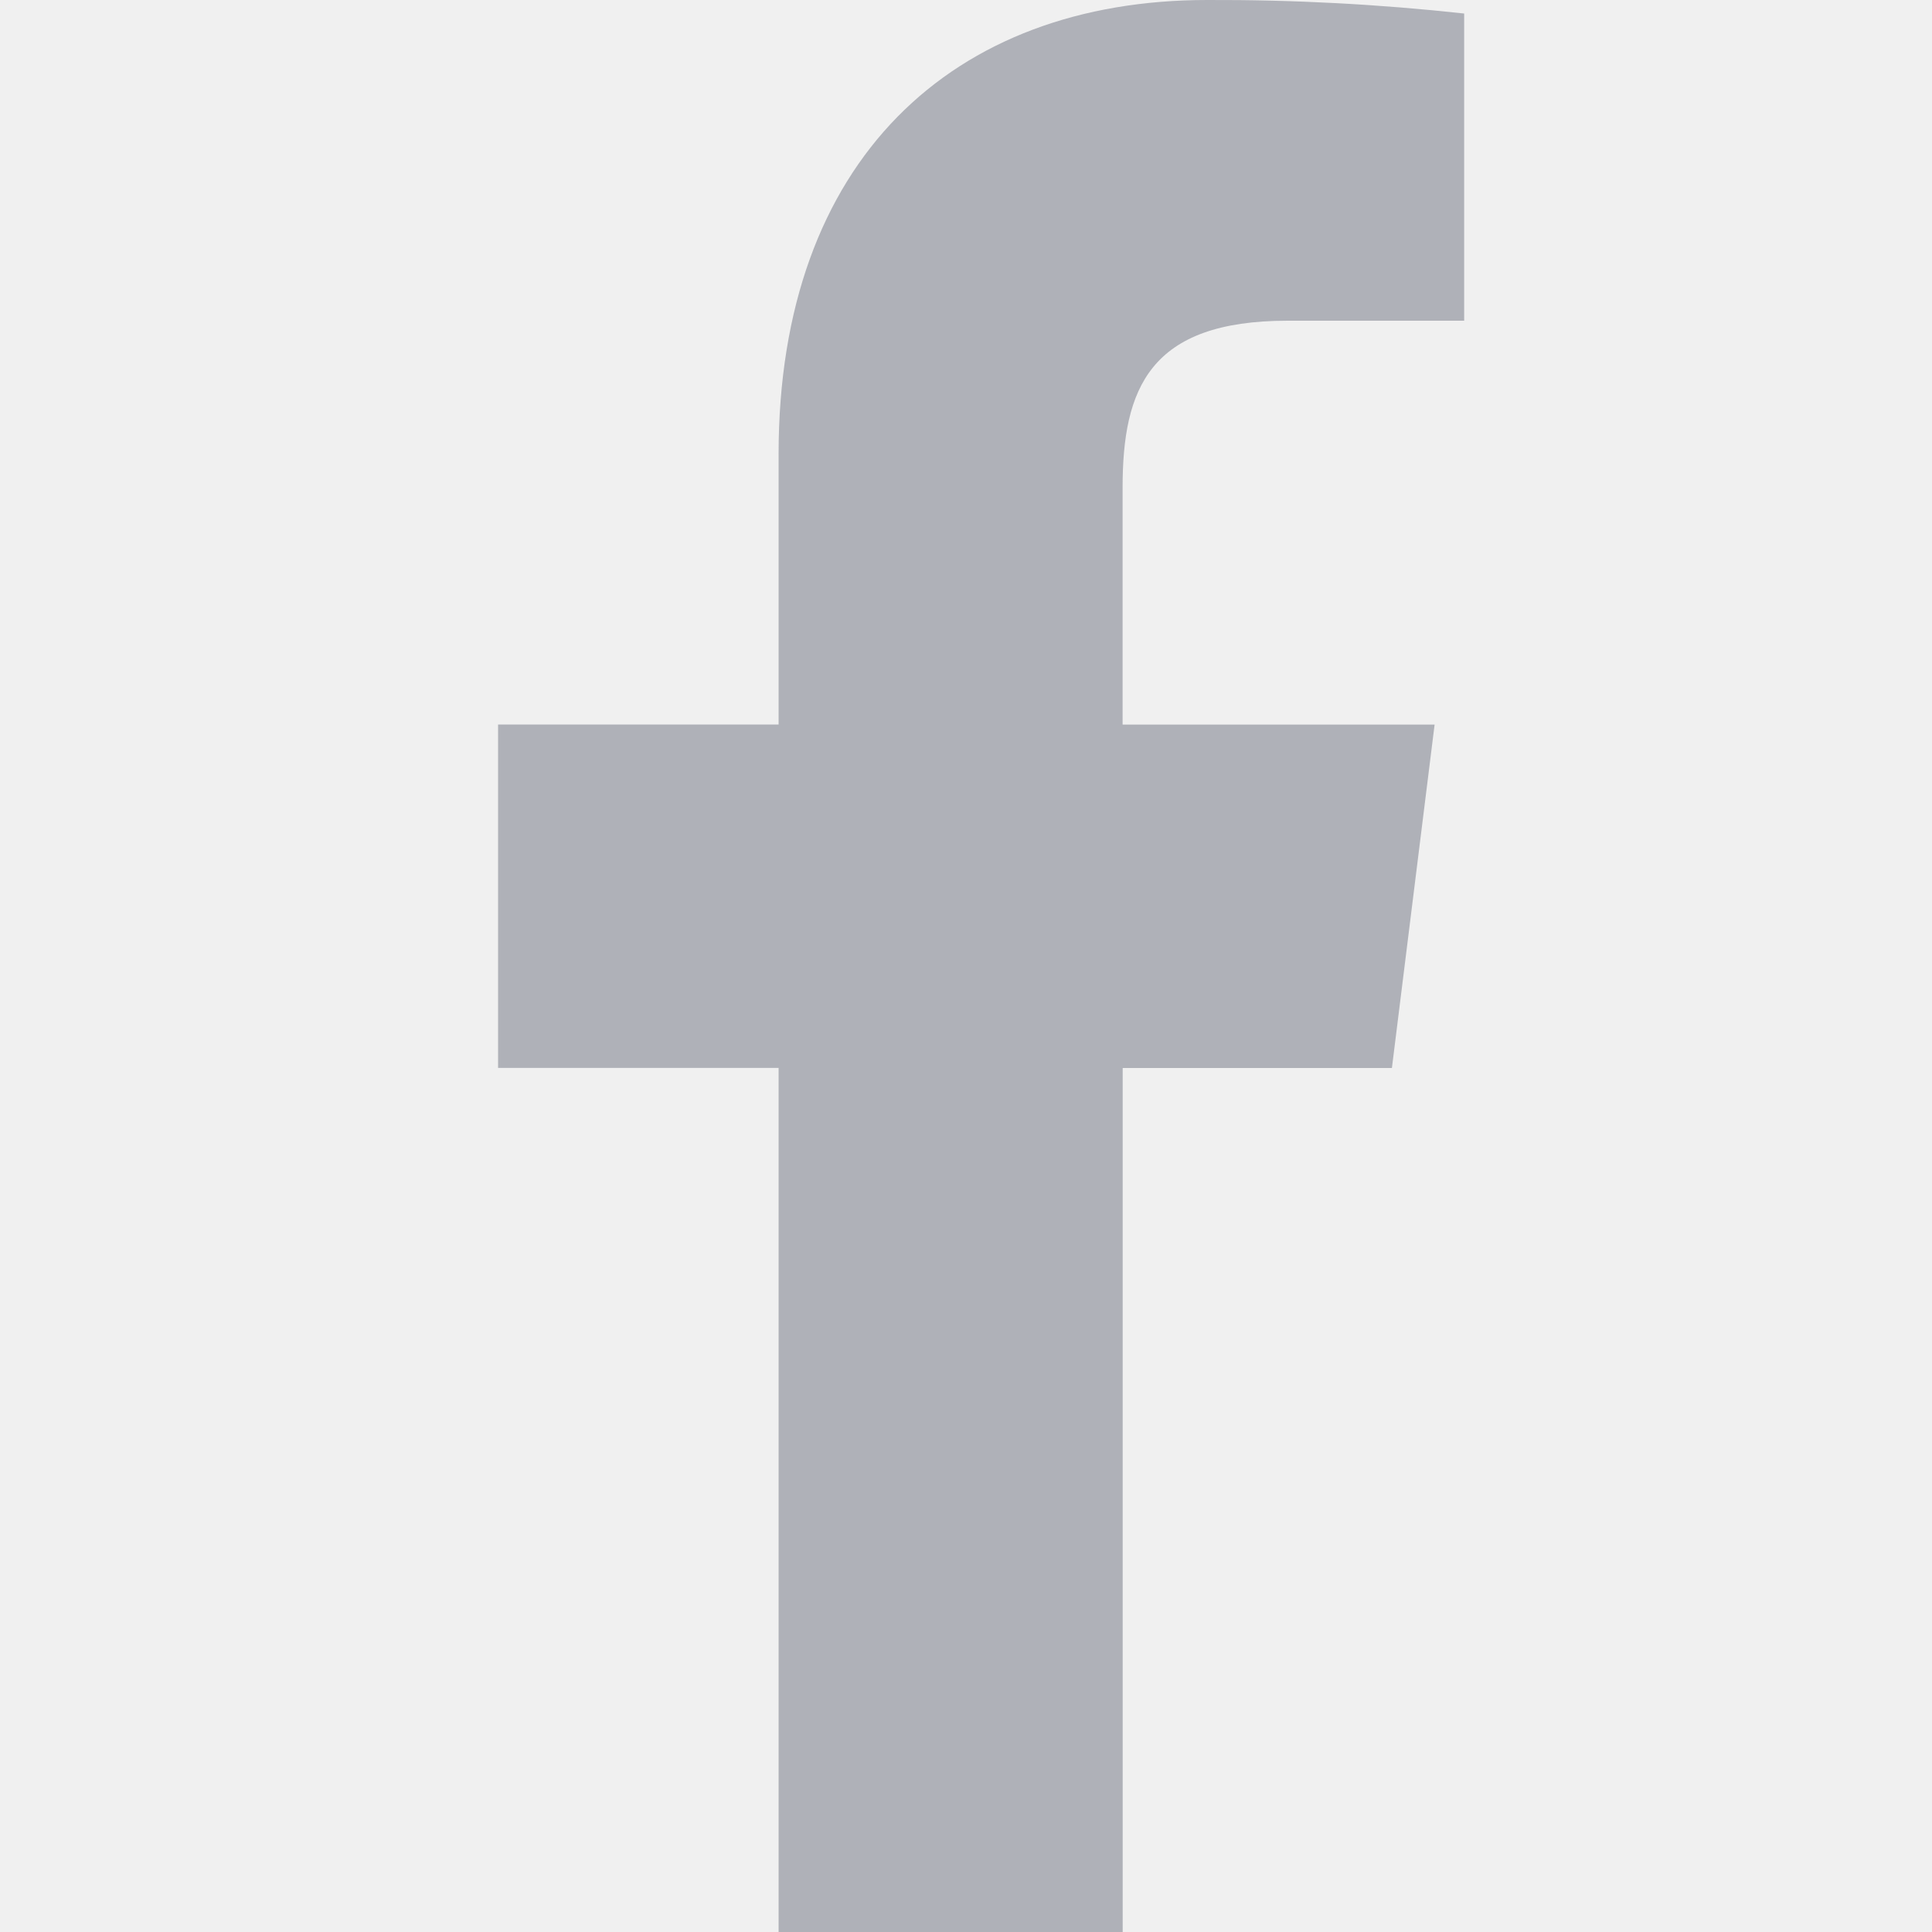
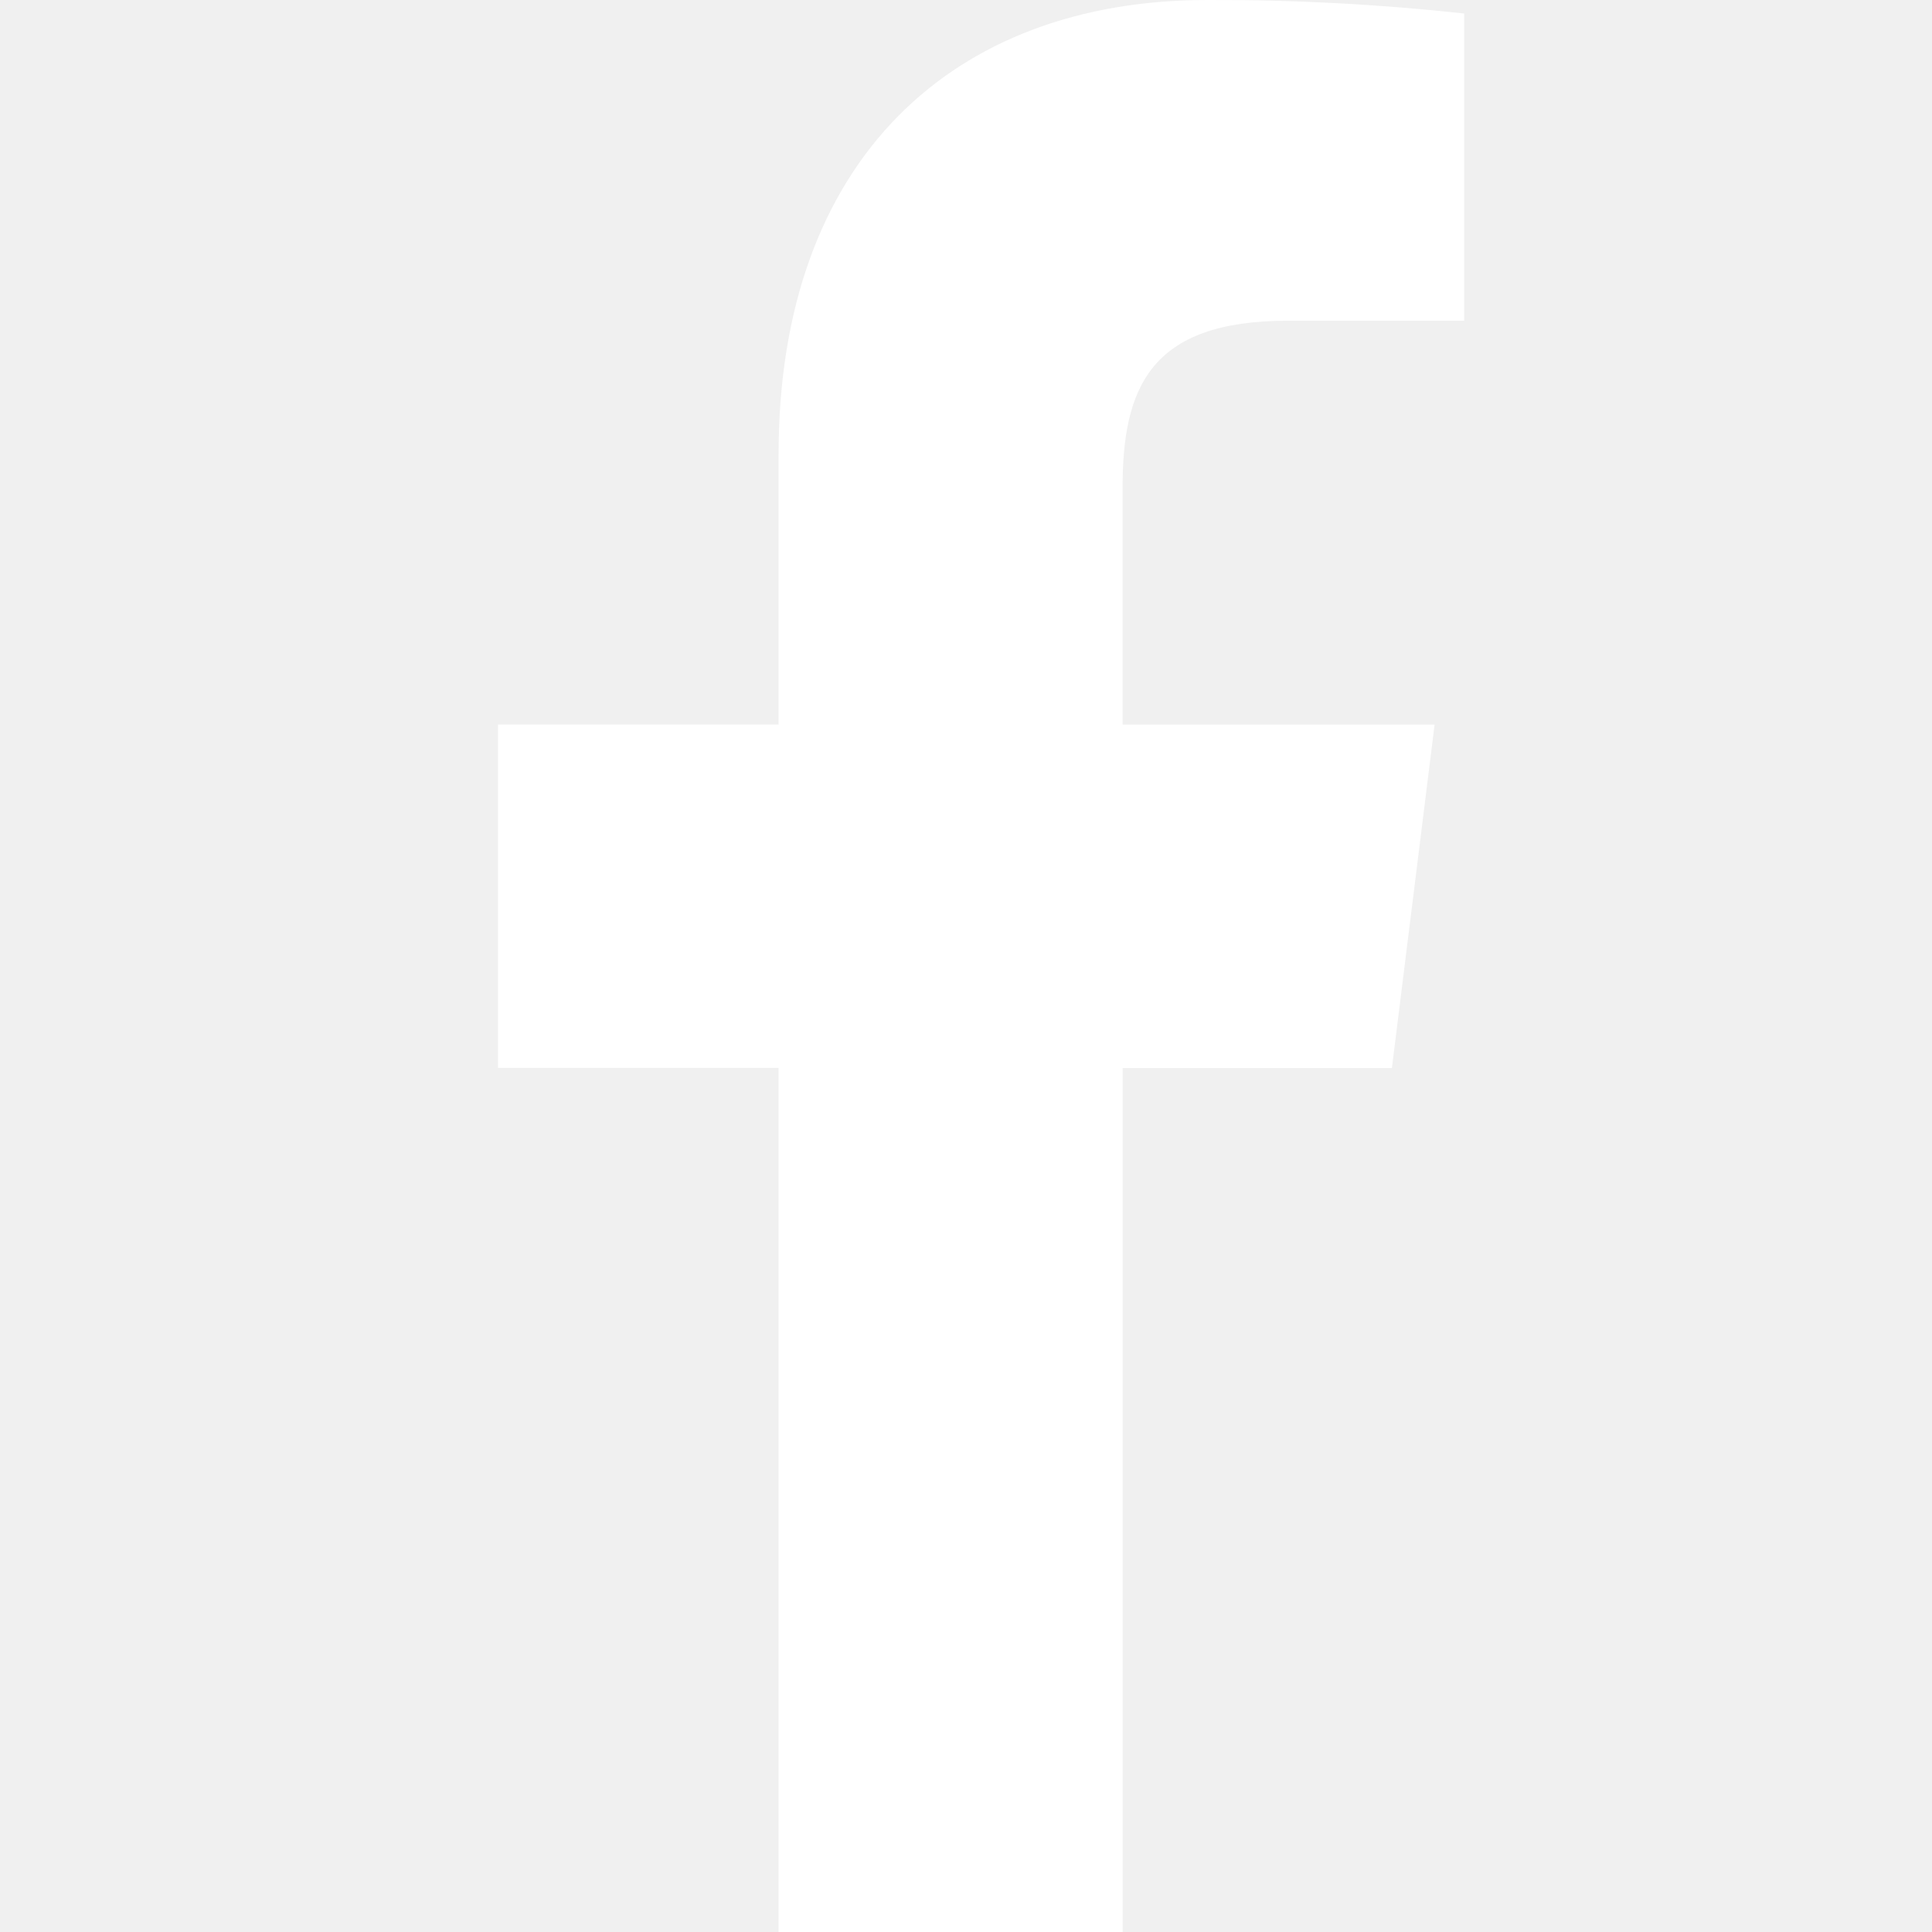
<svg xmlns="http://www.w3.org/2000/svg" viewBox="0 0 20 20">
  <g clip-path="url(#clip0)">
-     <path d="M13.33 3.32h1.827V.14a23.578 23.578 0 00-2.66-.14C9.864 0 8.06 1.656 8.06 4.7v2.8H5.156v3.555H8.06V20h3.562v-8.944h2.787l.442-3.555h-3.23V5.05c0-1.027.277-1.73 1.709-1.73z" fill="#AFB1B8" />
+     <path d="M13.33 3.32h1.827V.14a23.578 23.578 0 00-2.66-.14C9.864 0 8.06 1.656 8.06 4.7v2.8H5.156v3.555H8.06V20h3.562v-8.944h2.787l.442-3.555h-3.23V5.05c0-1.027.277-1.73 1.709-1.73z" fill="#fff" />
  </g>
  <defs>
    <clipPath id="clip0">
-       <path d="M0 0h20v20H0z" />
+       <path fill="#fff" d="M0 0h20v20H0z" />
    </clipPath>
  </defs>
</svg>
